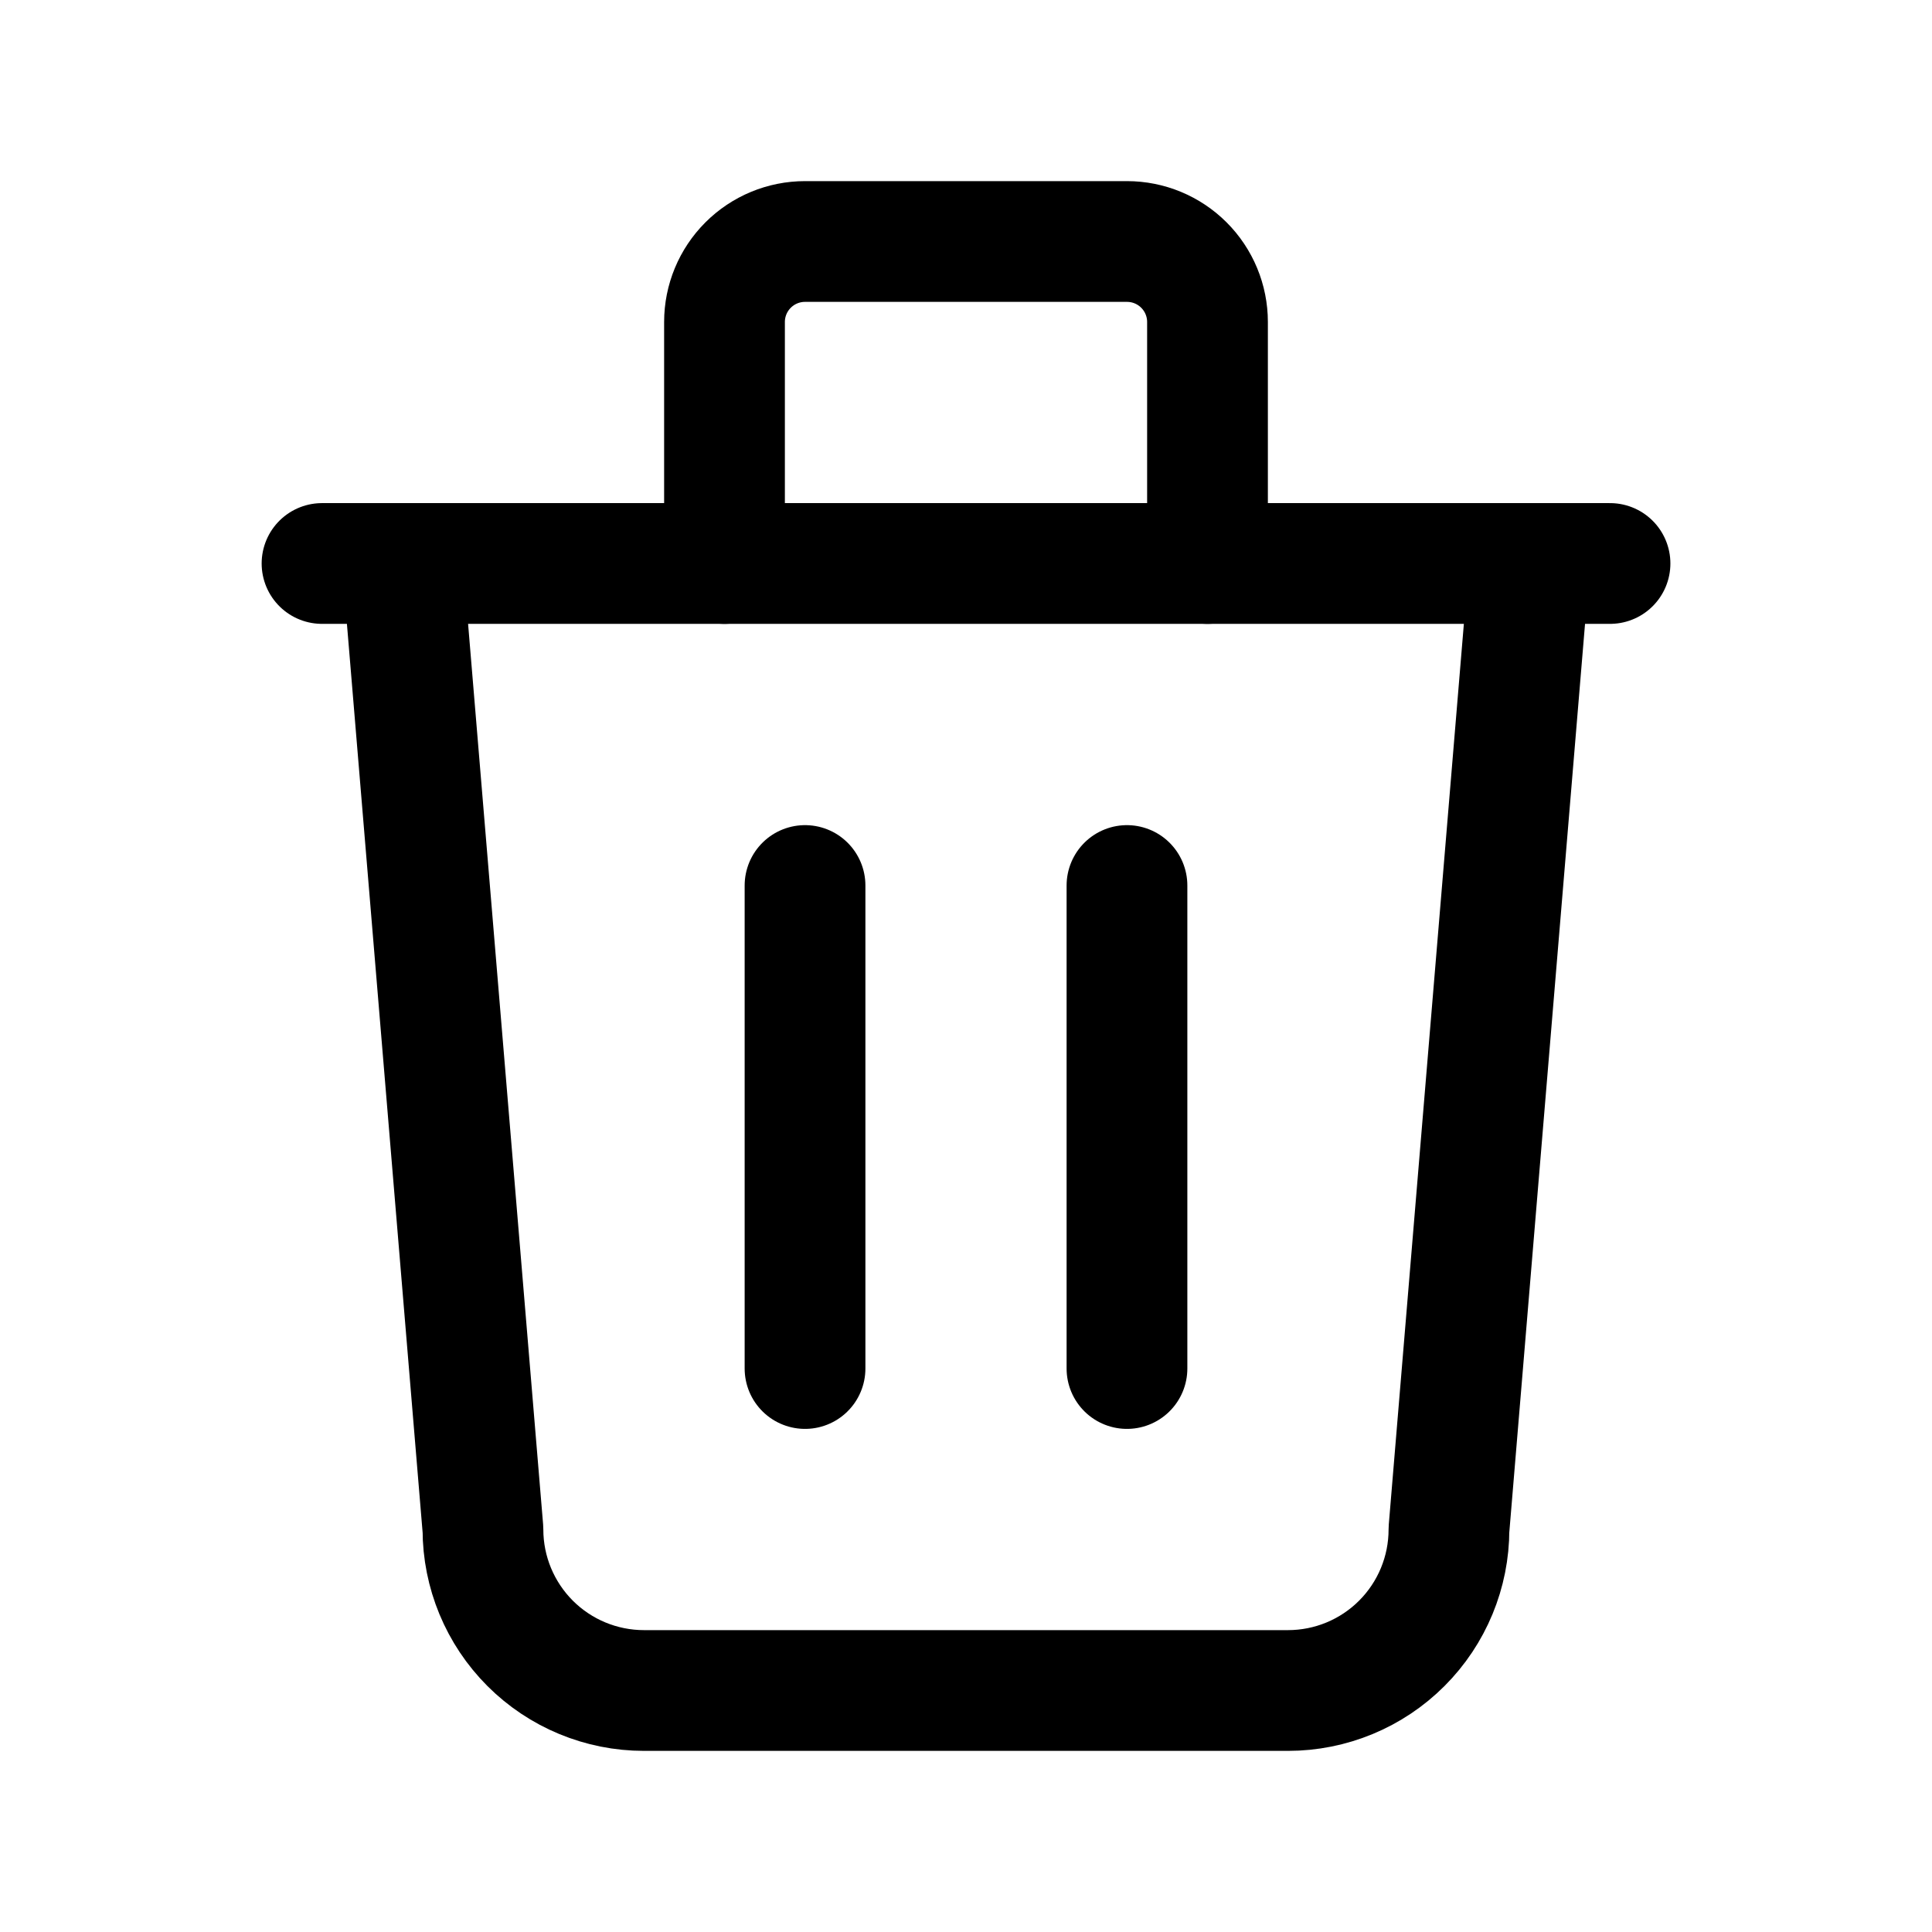
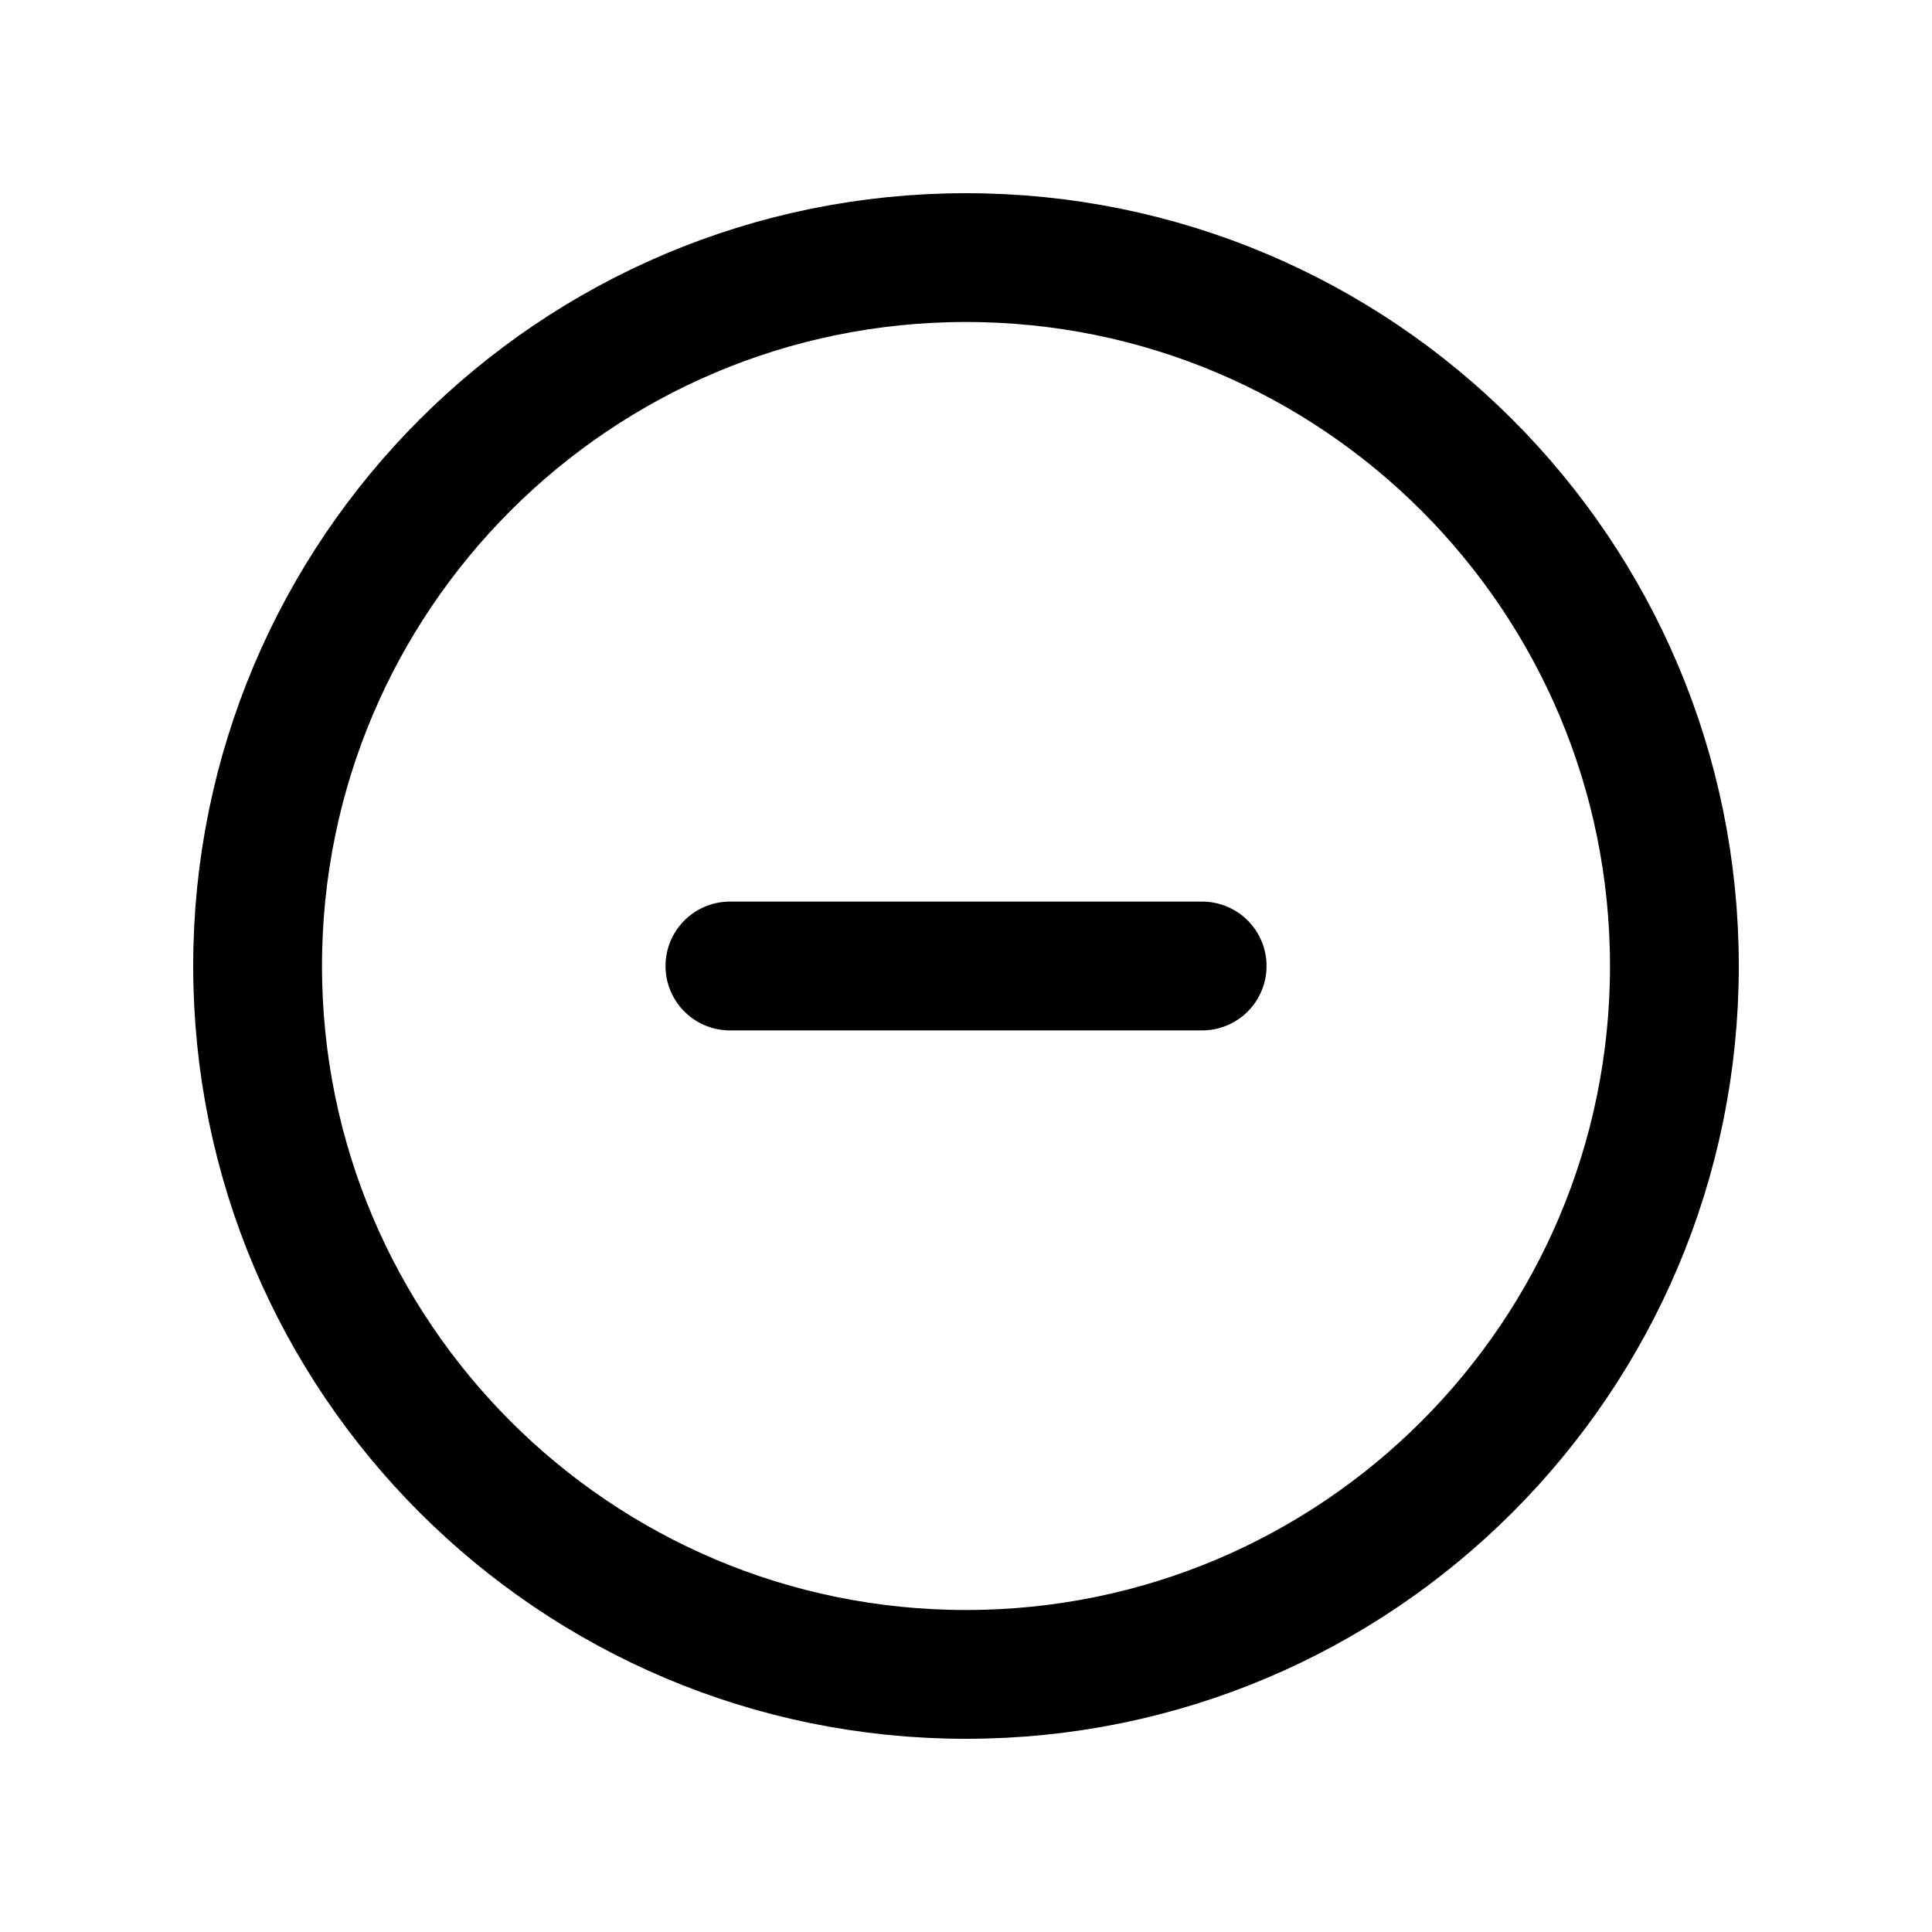
- <svg xmlns="http://www.w3.org/2000/svg" width="44" height="44" viewBox="0 0 44 44" fill="none">
-   <path d="M7.334 12.833H36.667" stroke="black" stroke-width="2.75" stroke-linecap="round" stroke-linejoin="round" />
-   <path d="M18.334 20.167V31.167" stroke="black" stroke-width="2.75" stroke-linecap="round" stroke-linejoin="round" />
-   <path d="M25.666 20.167V31.167" stroke="black" stroke-width="2.75" stroke-linecap="round" stroke-linejoin="round" />
-   <path d="M9.166 12.833L10.999 34.833C10.999 35.806 11.386 36.738 12.073 37.426C12.761 38.114 13.694 38.5 14.666 38.5H29.333C30.305 38.5 31.238 38.114 31.925 37.426C32.613 36.738 32.999 35.806 32.999 34.833L34.833 12.833" stroke="black" stroke-width="2.75" stroke-linecap="round" stroke-linejoin="round" />
-   <path d="M16.5 12.833V7.333C16.5 6.847 16.693 6.381 17.037 6.037C17.381 5.693 17.847 5.5 18.333 5.5H25.667C26.153 5.5 26.619 5.693 26.963 6.037C27.307 6.381 27.5 6.847 27.5 7.333V12.833" stroke="black" stroke-width="2.75" stroke-linecap="round" stroke-linejoin="round" />
+ <svg xmlns="http://www.w3.org/2000/svg" width="30" height="30" viewBox="0 0 30 30" fill="none">
+   <path d="M15 26C21.075 26 26 21.075 26 15C26 8.925 21.075 4 15 4C8.925 4 4 8.925 4 15C4 21.075 8.925 26 15 26Z" stroke="currentColor" stroke-width="2" stroke-linecap="round" stroke-linejoin="round" />
+   <path d="M11.334 15H18.667" stroke="currentColor" stroke-width="2" stroke-linecap="round" stroke-linejoin="round" />
</svg>
